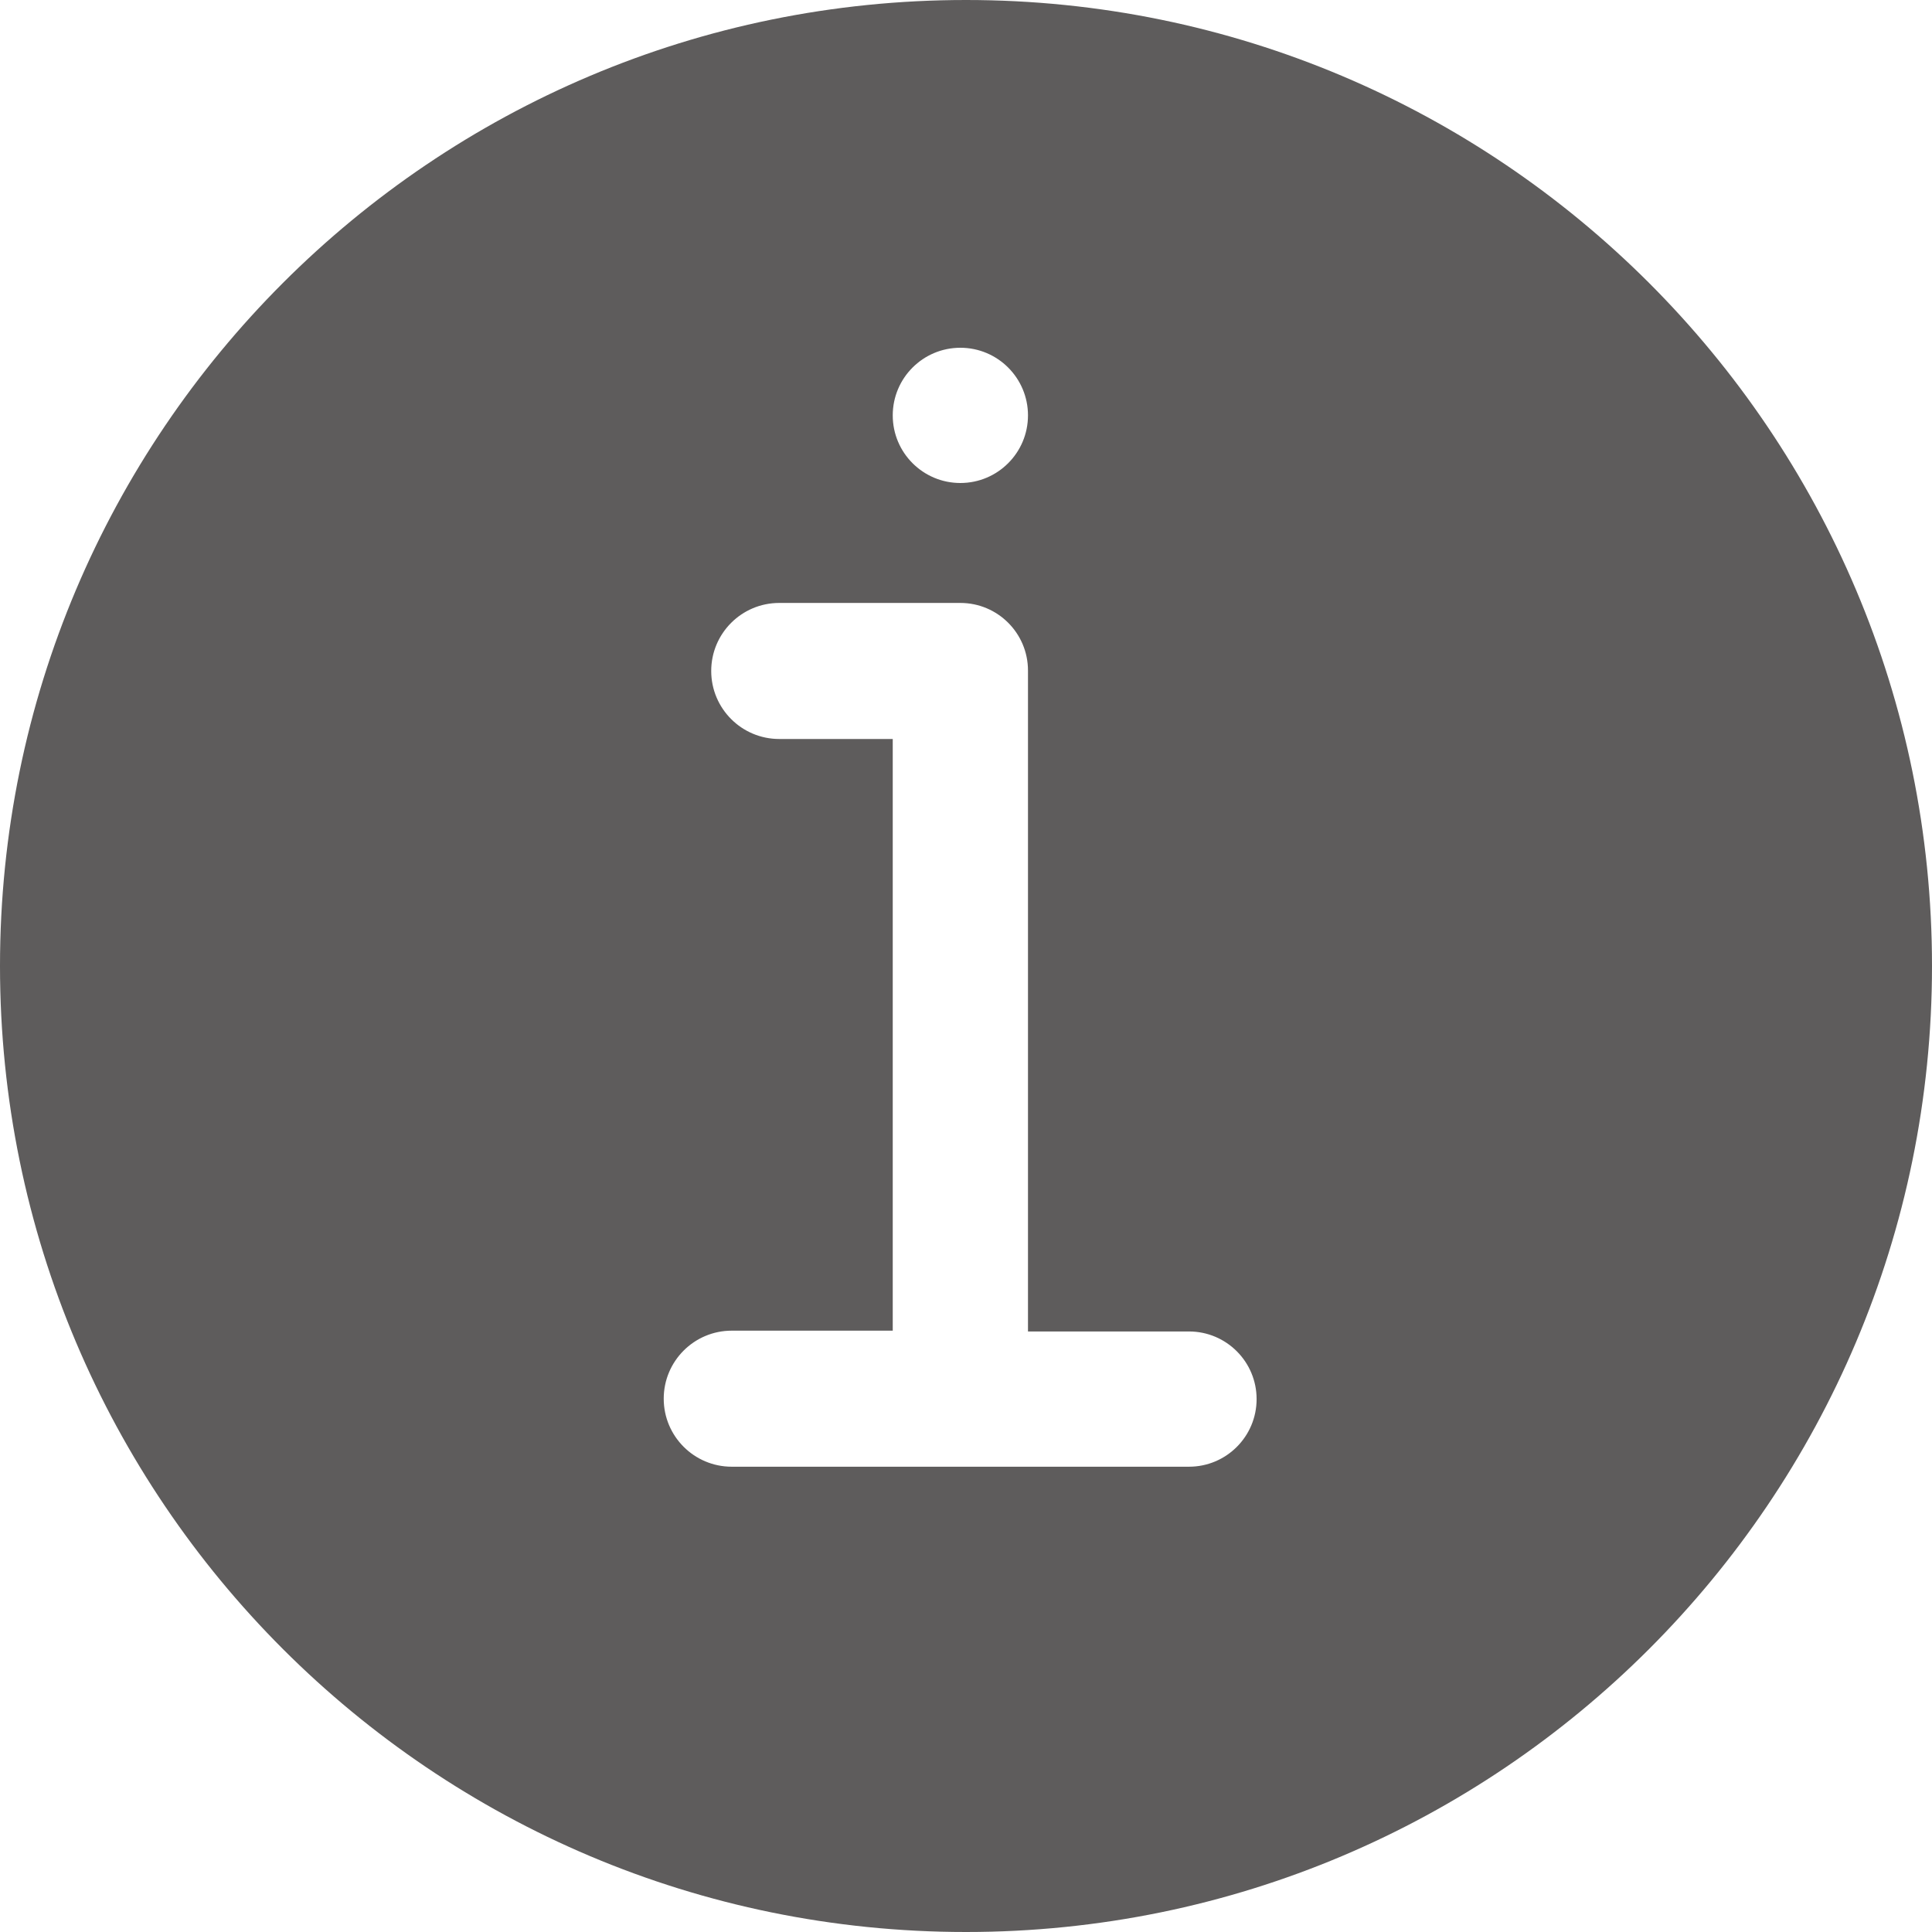
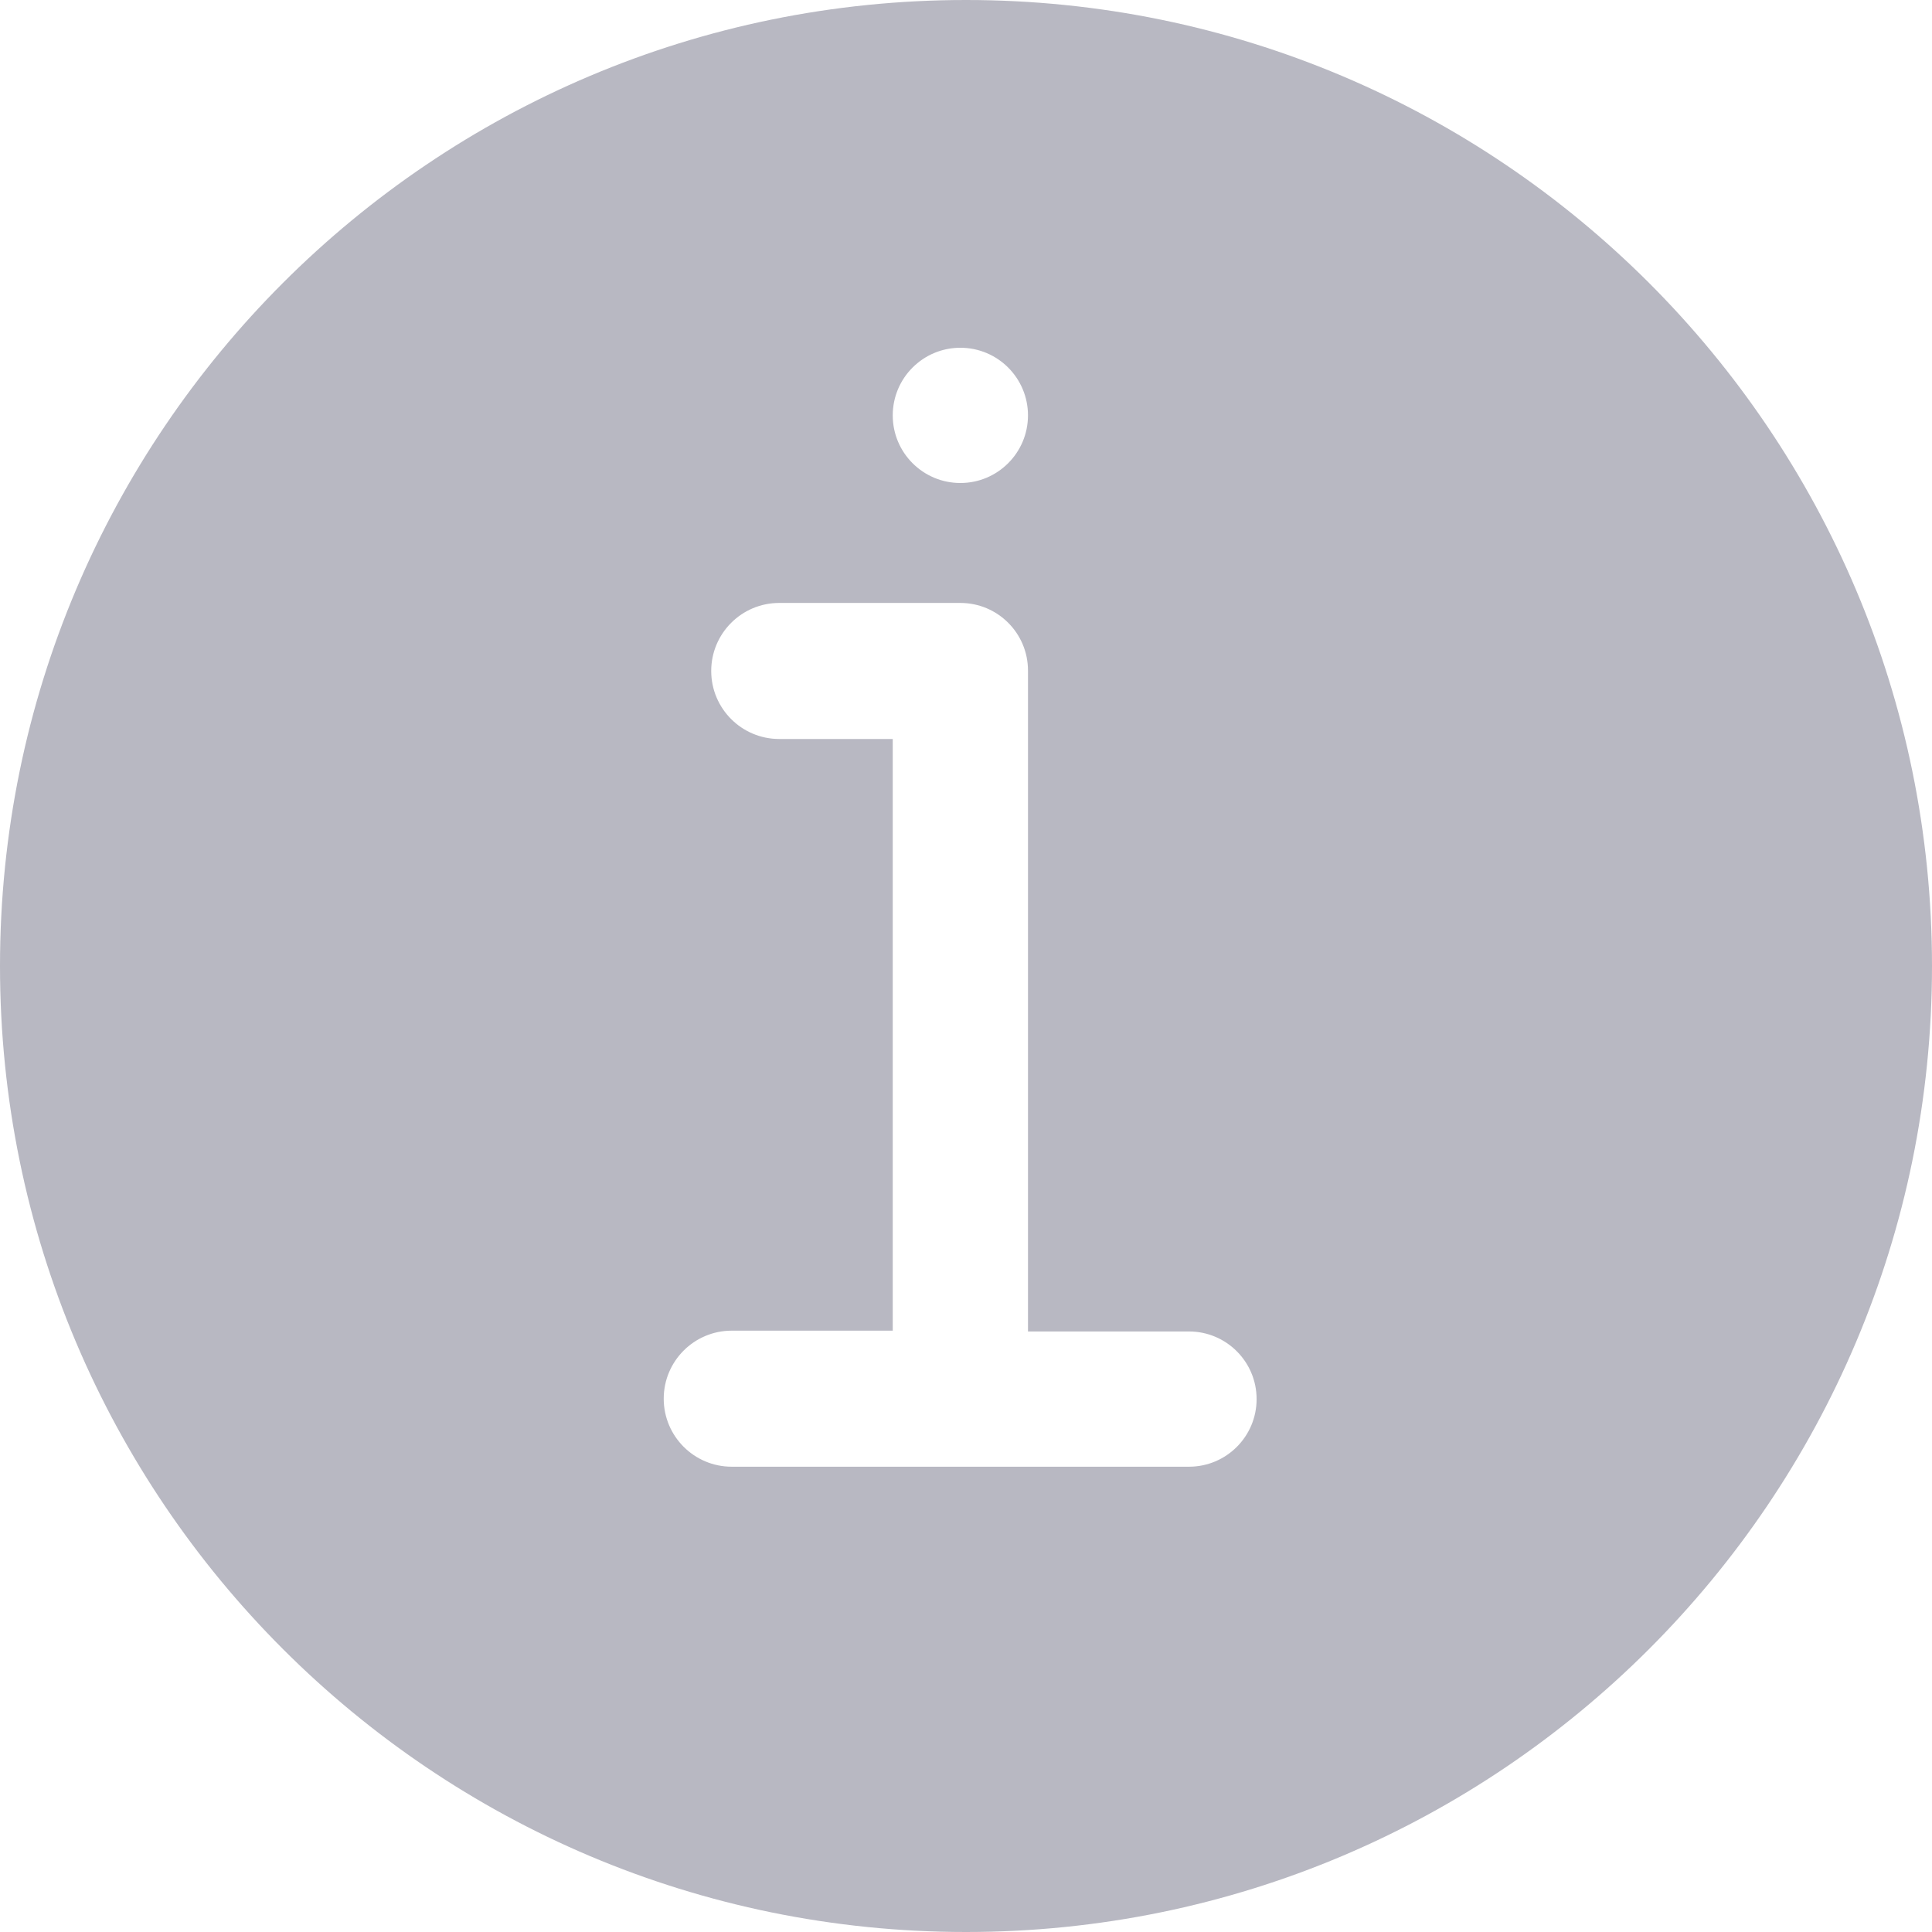
<svg xmlns="http://www.w3.org/2000/svg" t="1793858235931" class="icon" viewBox="0 0 1024 1024" version="1.1" p-id="8496" width="200" height="200">
-   <path d="M666.027 741.547a35.84 35.84 0 0 1-35.84 35.84H387.84a35.84 35.84 0 1 1 0-72.107h85.333V391.68H413.013a35.84 35.84 0 1 1 0-72.107h96a35.84 35.84 0 0 1 35.84 35.84v350.293h85.333a35.84 35.84 0 0 1 35.84 35.84zM509.013 184.32a35.84 35.84 0 1 1-35.84 35.84 35.84 35.84 0 0 1 35.84-35.84zM512 0a512 512 0 1 0 512 512A512 512 0 0 0 512 0z" fill="#5E5C5C" p-id="8497" />
+   <path d="M666.027 741.547a35.84 35.84 0 0 1-35.84 35.84H387.84a35.84 35.84 0 1 1 0-72.107h85.333V391.68H413.013a35.84 35.84 0 1 1 0-72.107h96a35.84 35.84 0 0 1 35.84 35.84v350.293h85.333a35.84 35.84 0 0 1 35.84 35.84zM509.013 184.32a35.84 35.84 0 1 1-35.84 35.84 35.84 35.84 0 0 1 35.84-35.84zM512 0a512 512 0 1 0 512 512A512 512 0 0 0 512 0z" fill="#b8b8c2" p-id="8497" />
</svg>
